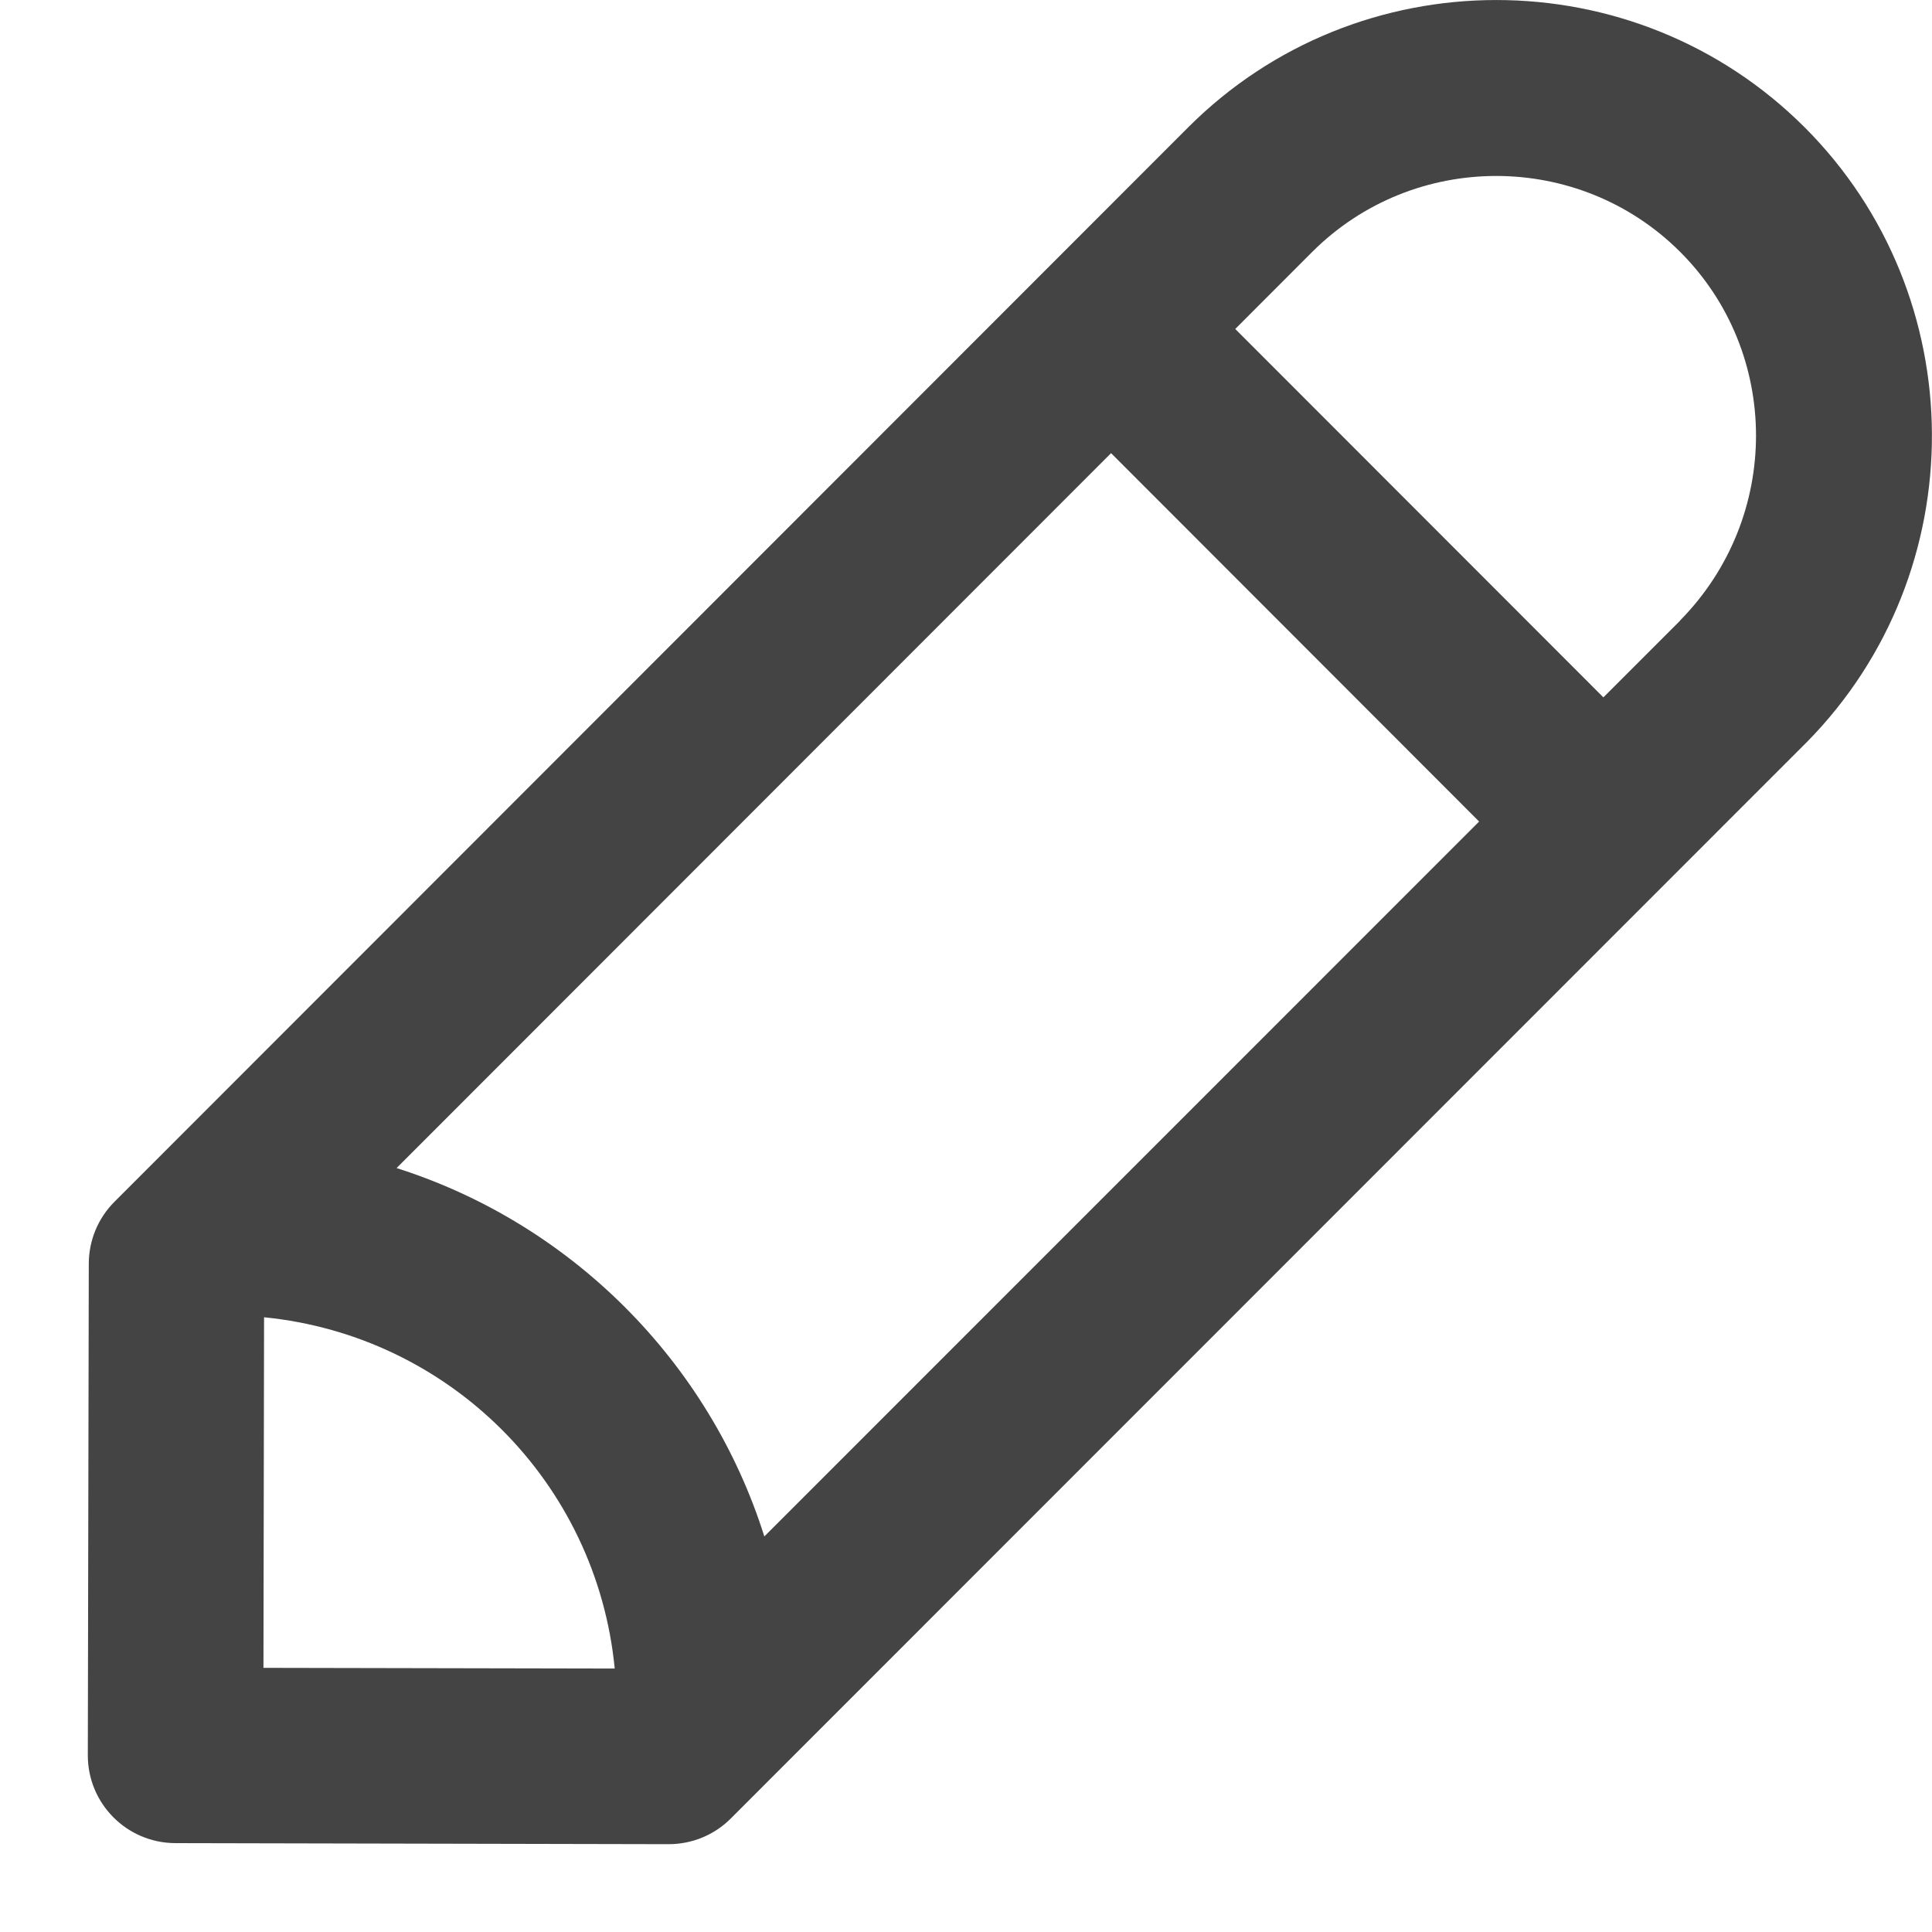
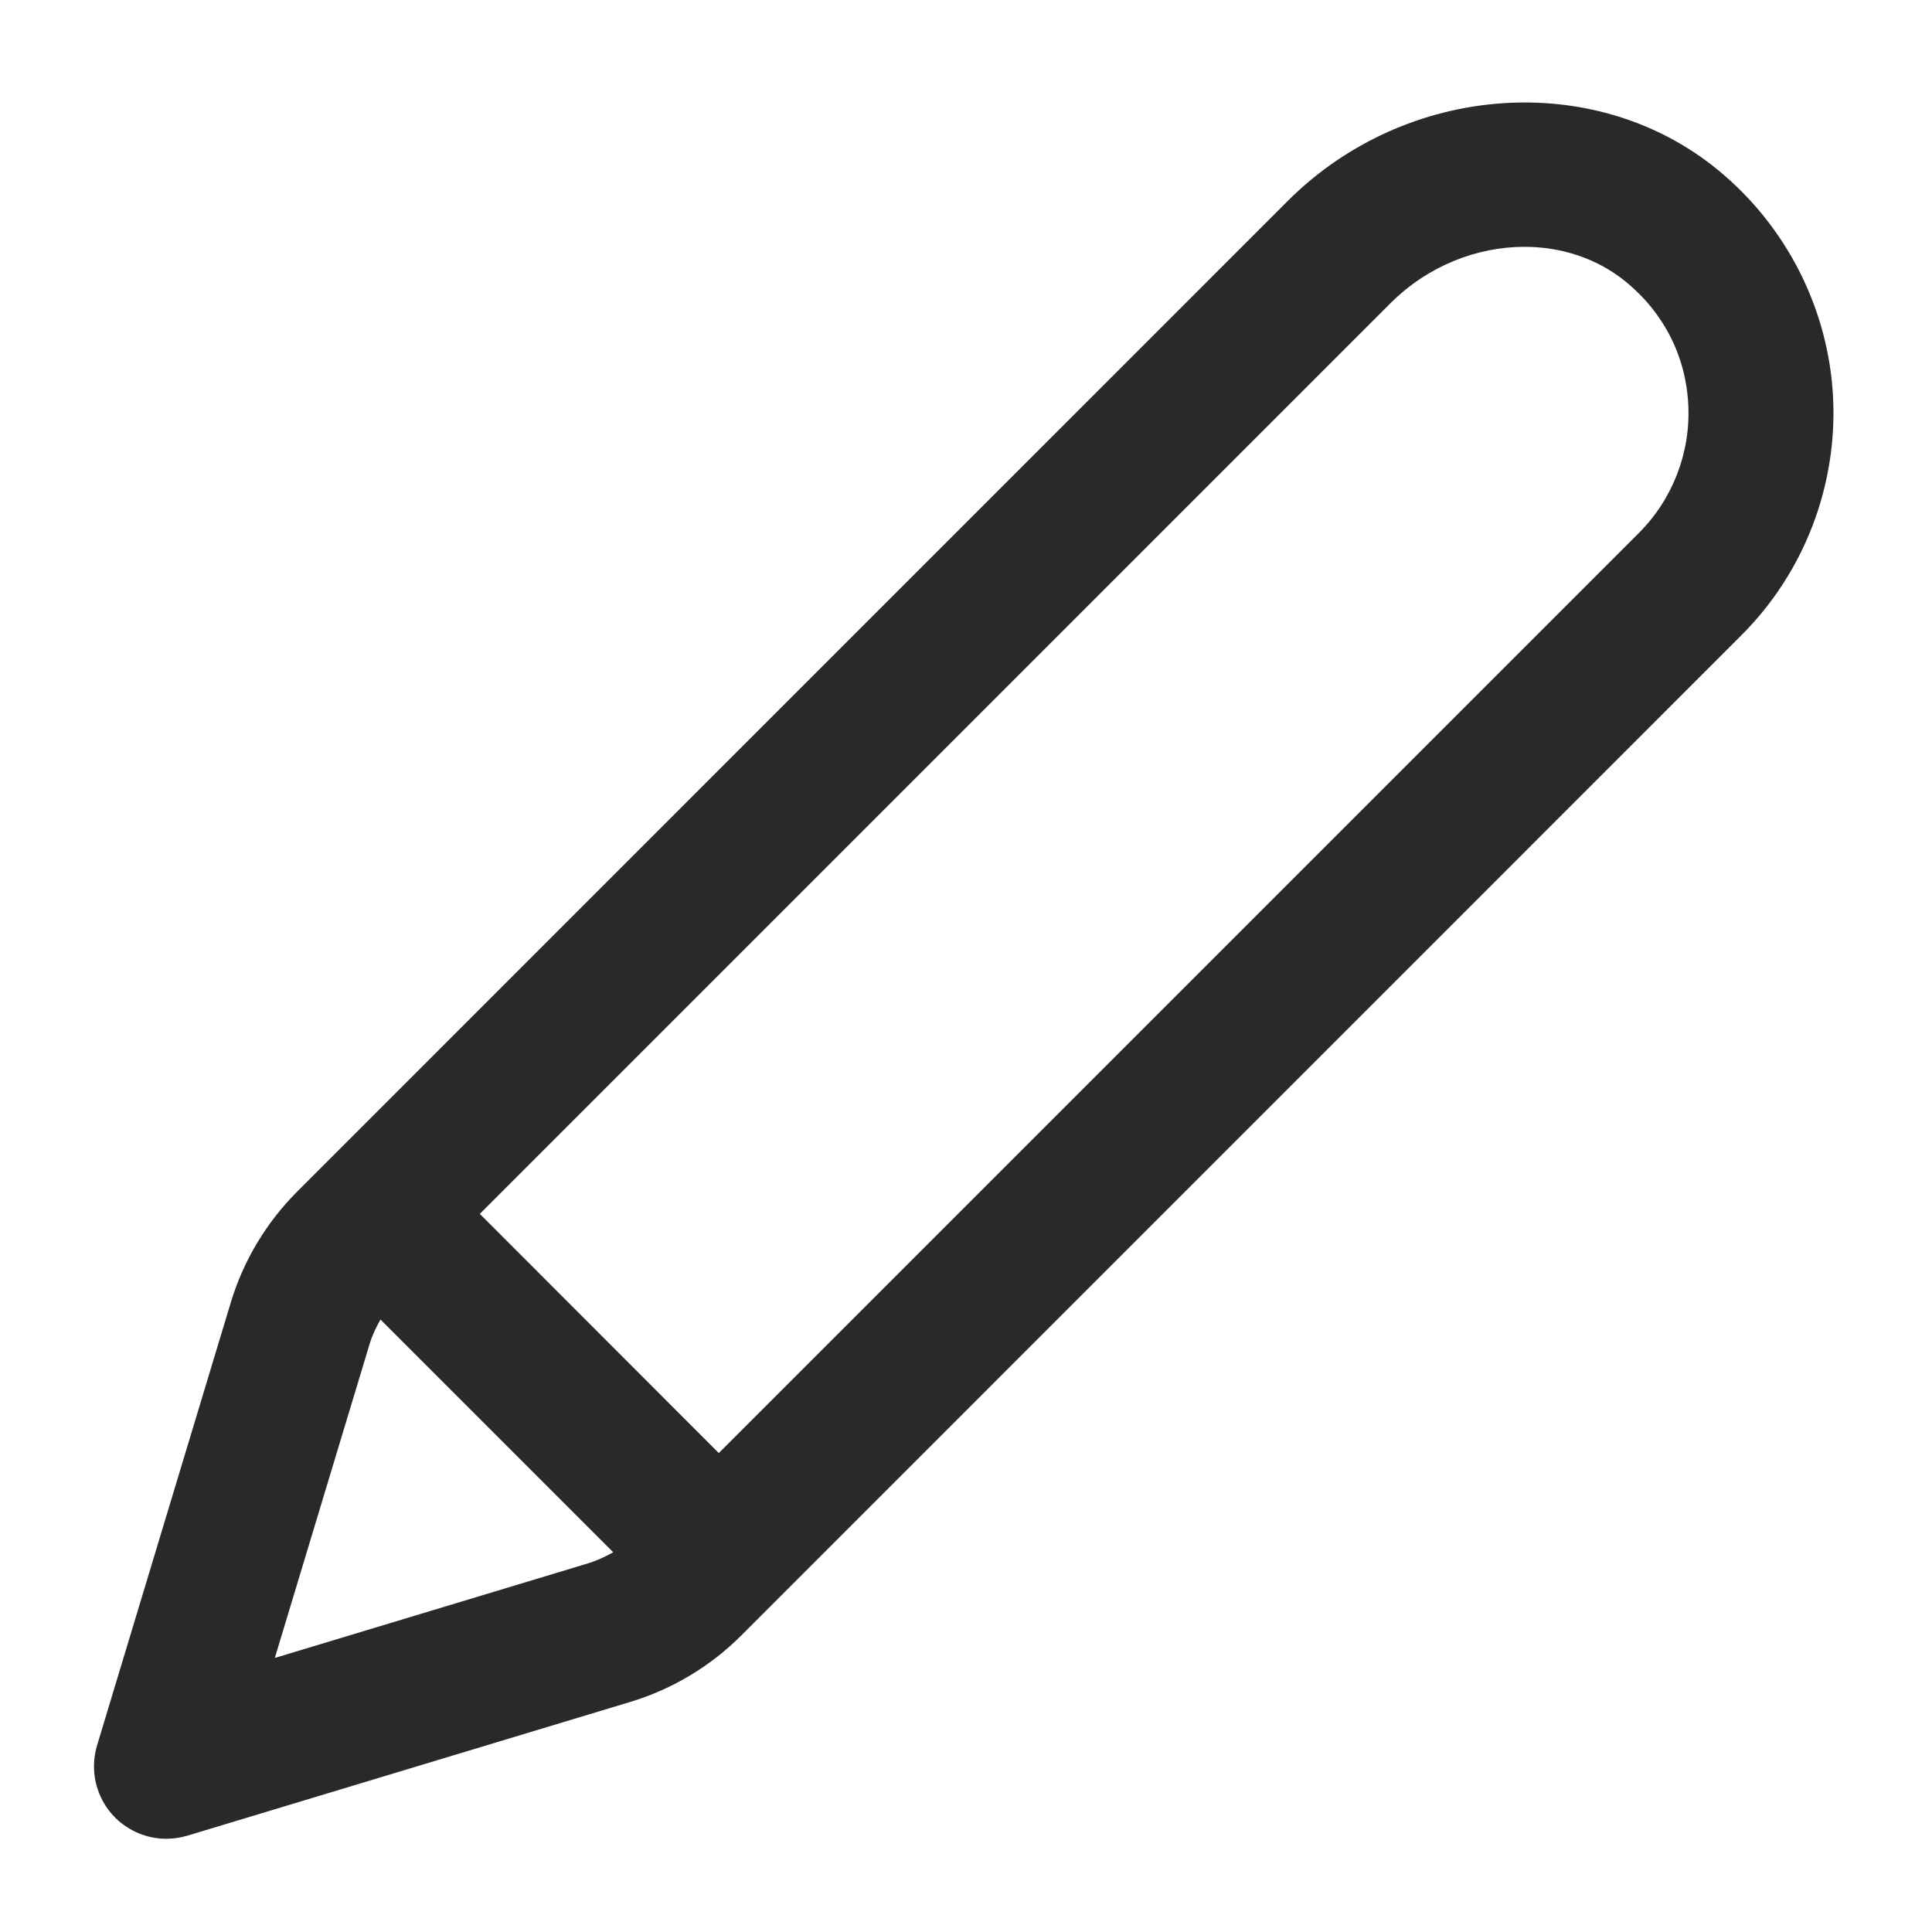
- <svg xmlns="http://www.w3.org/2000/svg" id="ICONS" width="22" height="22" viewBox="0 0 22 22">
-   <defs>
-     <style>
-       .fill {
-         fill: #444;
-       }
-     </style>
-   </defs>
-   <path class="fill" d="M13.531,1.449L1.304,13.684c-.188,.188-.292,.44-.293,.705l-.011,5.597c-.001,.553,.445,1.001,.998,1.002l5.615,.012c.268,0,.522-.105,.709-.293l12.255-12.259c1.907-1.938,1.895-5.077-.029-7-1.934-1.93-5.084-1.931-7.017,.001ZM3,18.992l.007-3.992c2.116,.21,3.787,1.883,3.993,4l-4-.008Zm5.704-1.495c-.627-1.99-2.199-3.564-4.188-4.196L12.652,5.16l4.191,4.195-8.14,8.141ZM19.133,7.066l-.875,.875L14.066,3.746l.876-.877c1.156-1.154,3.036-1.153,4.19-.001,1.148,1.147,1.156,3.022,0,4.197Z" />
+ <svg xmlns="http://www.w3.org/2000/svg" width="20" height="20" viewBox="0 0 20 20" fill="none">
+   <path d="M17.781 1.757C16.509 0.716 14.554 0.858 13.331 2.08L3.078 12.334C2.758 12.653 2.519 13.051 2.389 13.484L1.005 18.068C0.925 18.333 0.997 18.62 1.192 18.816C1.335 18.958 1.527 19.035 1.723 19.035C1.795 19.035 1.868 19.024 1.939 19.003L6.522 17.619C6.955 17.489 7.353 17.251 7.673 16.931C7.673 16.931 17.841 6.763 18.028 6.575C18.676 5.928 19.021 5.03 18.976 4.115C18.93 3.2 18.494 2.34 17.781 1.757ZM2.845 17.163L3.825 13.917C3.852 13.827 3.892 13.741 3.939 13.66L6.348 16.069C6.266 16.115 6.18 16.155 6.09 16.183L2.845 17.163ZM16.967 5.516C16.812 5.671 9.867 12.616 7.441 15.042L4.967 12.566L14.392 3.141C14.778 2.754 15.287 2.555 15.781 2.555C16.162 2.555 16.534 2.674 16.831 2.917C17.223 3.238 17.453 3.689 17.477 4.189C17.502 4.683 17.316 5.166 16.967 5.516Z" fill="#292929" />
</svg>
